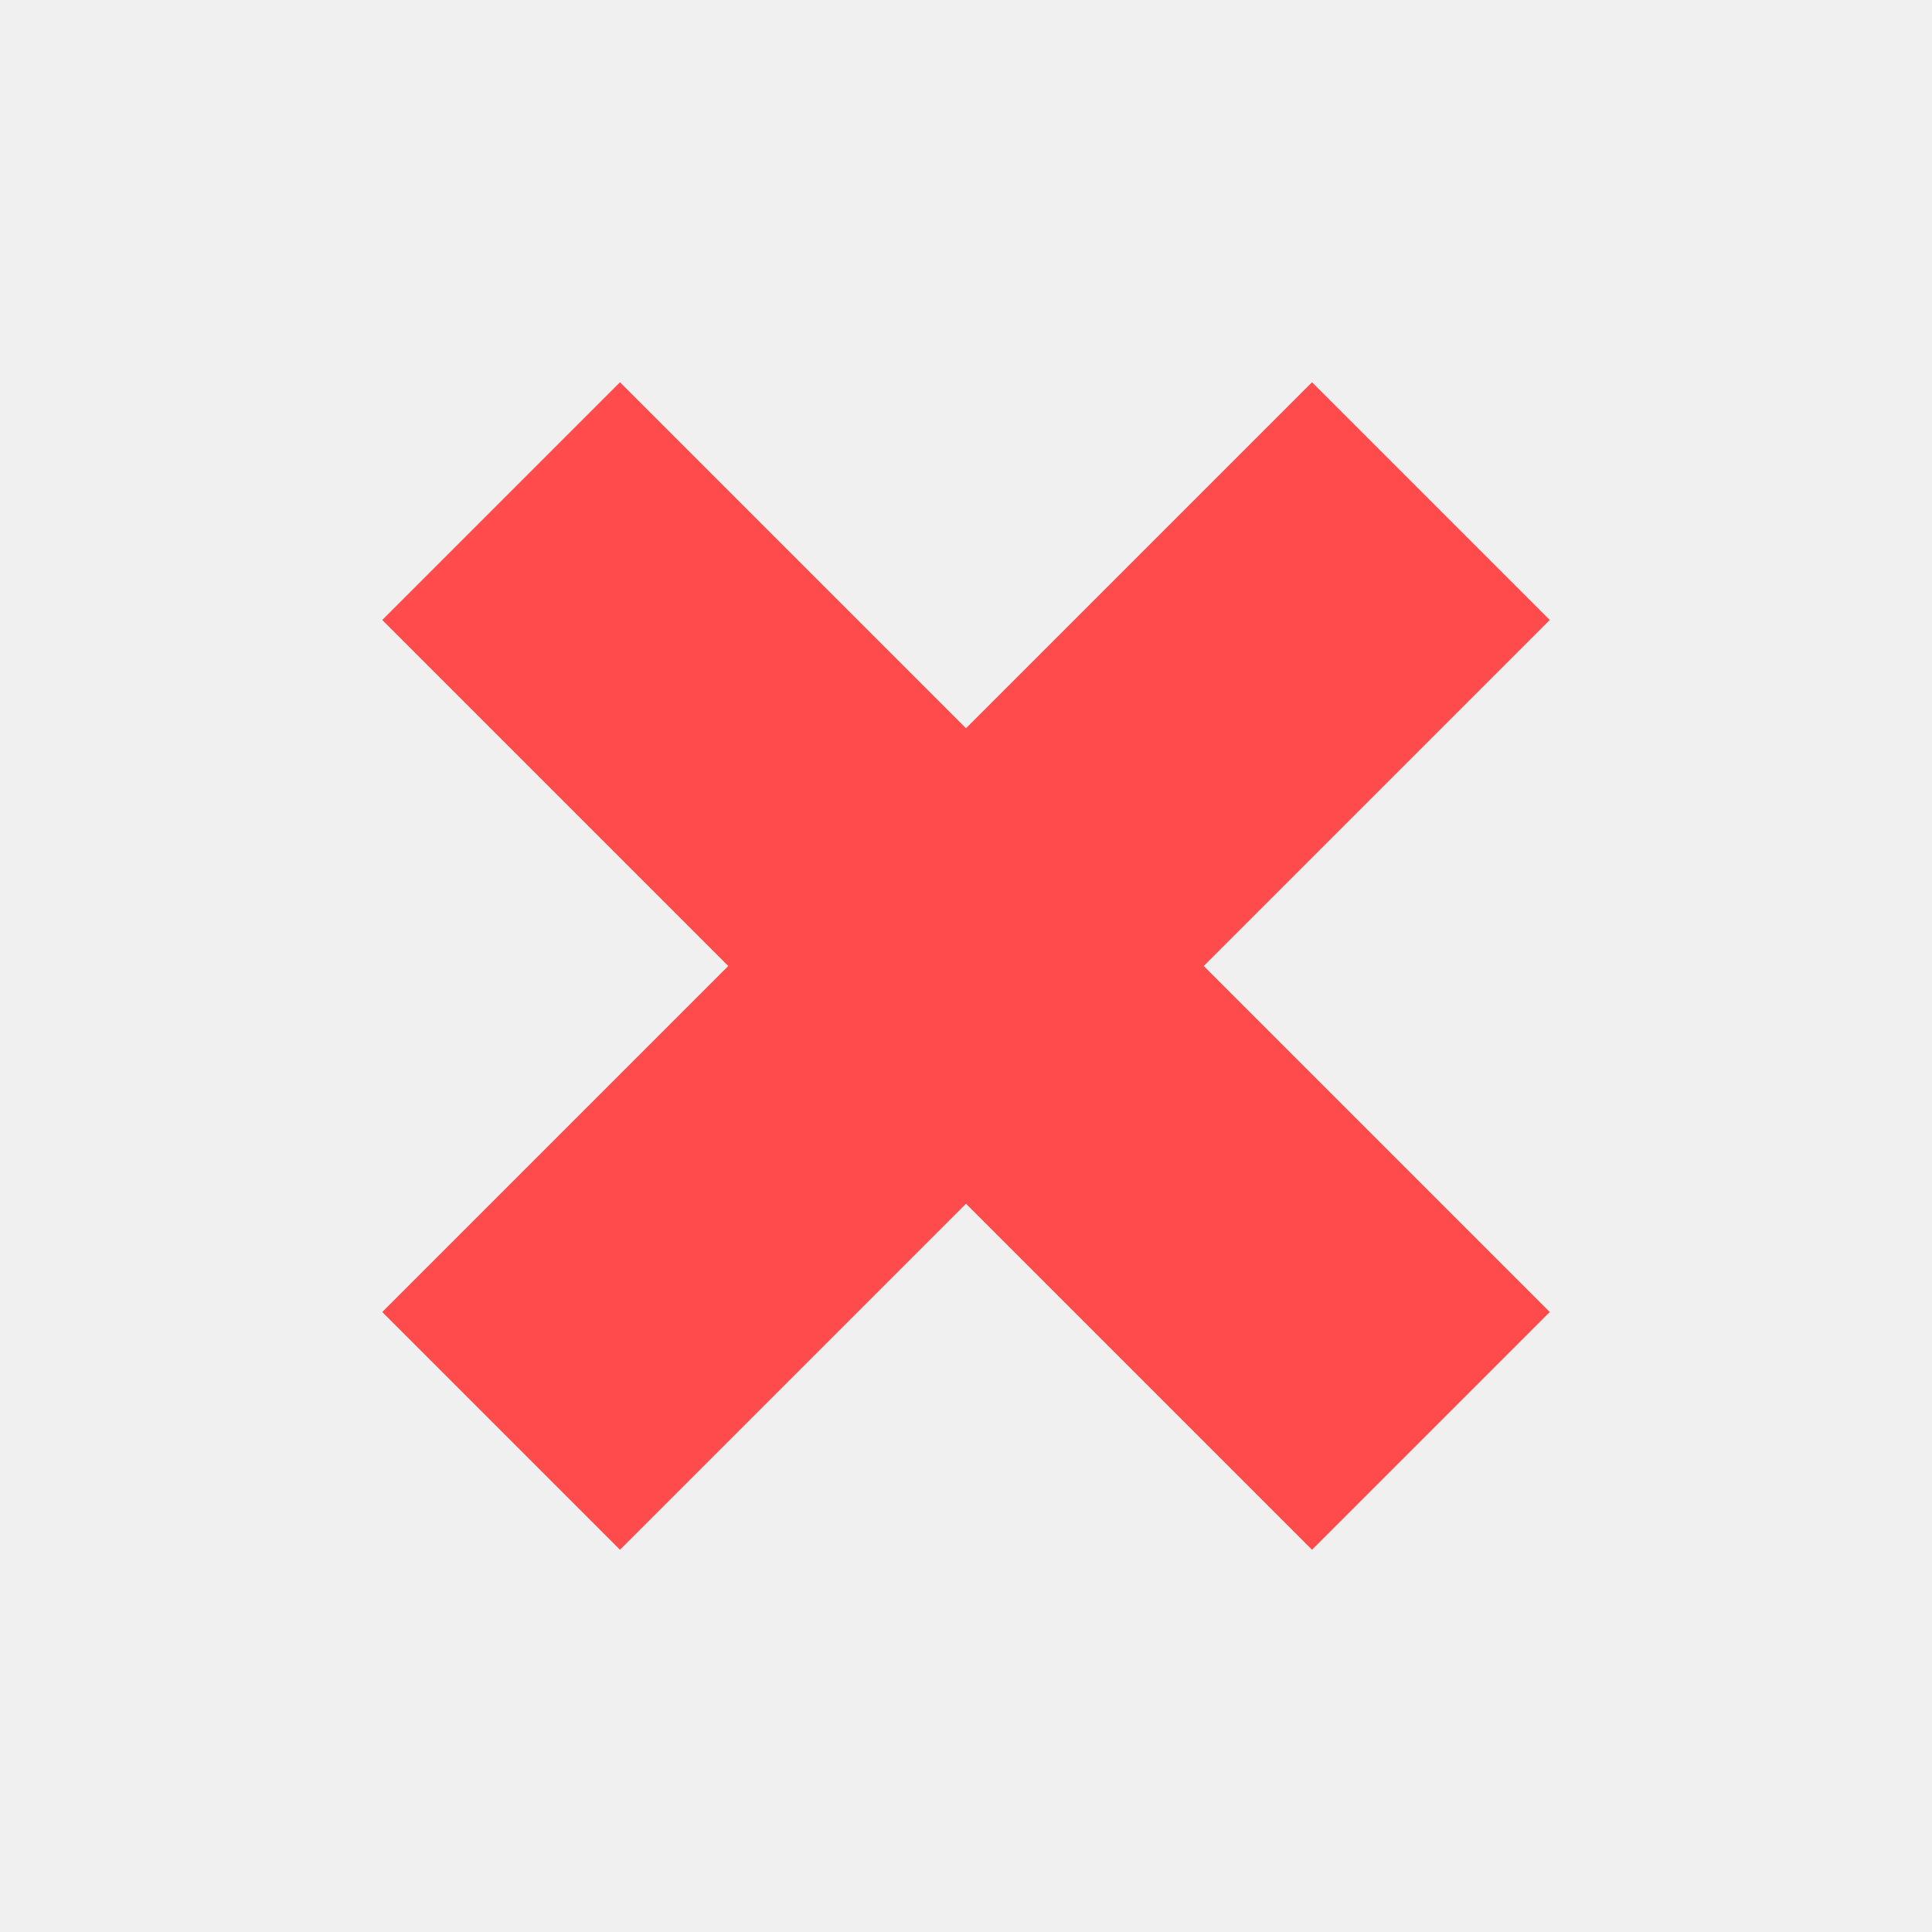
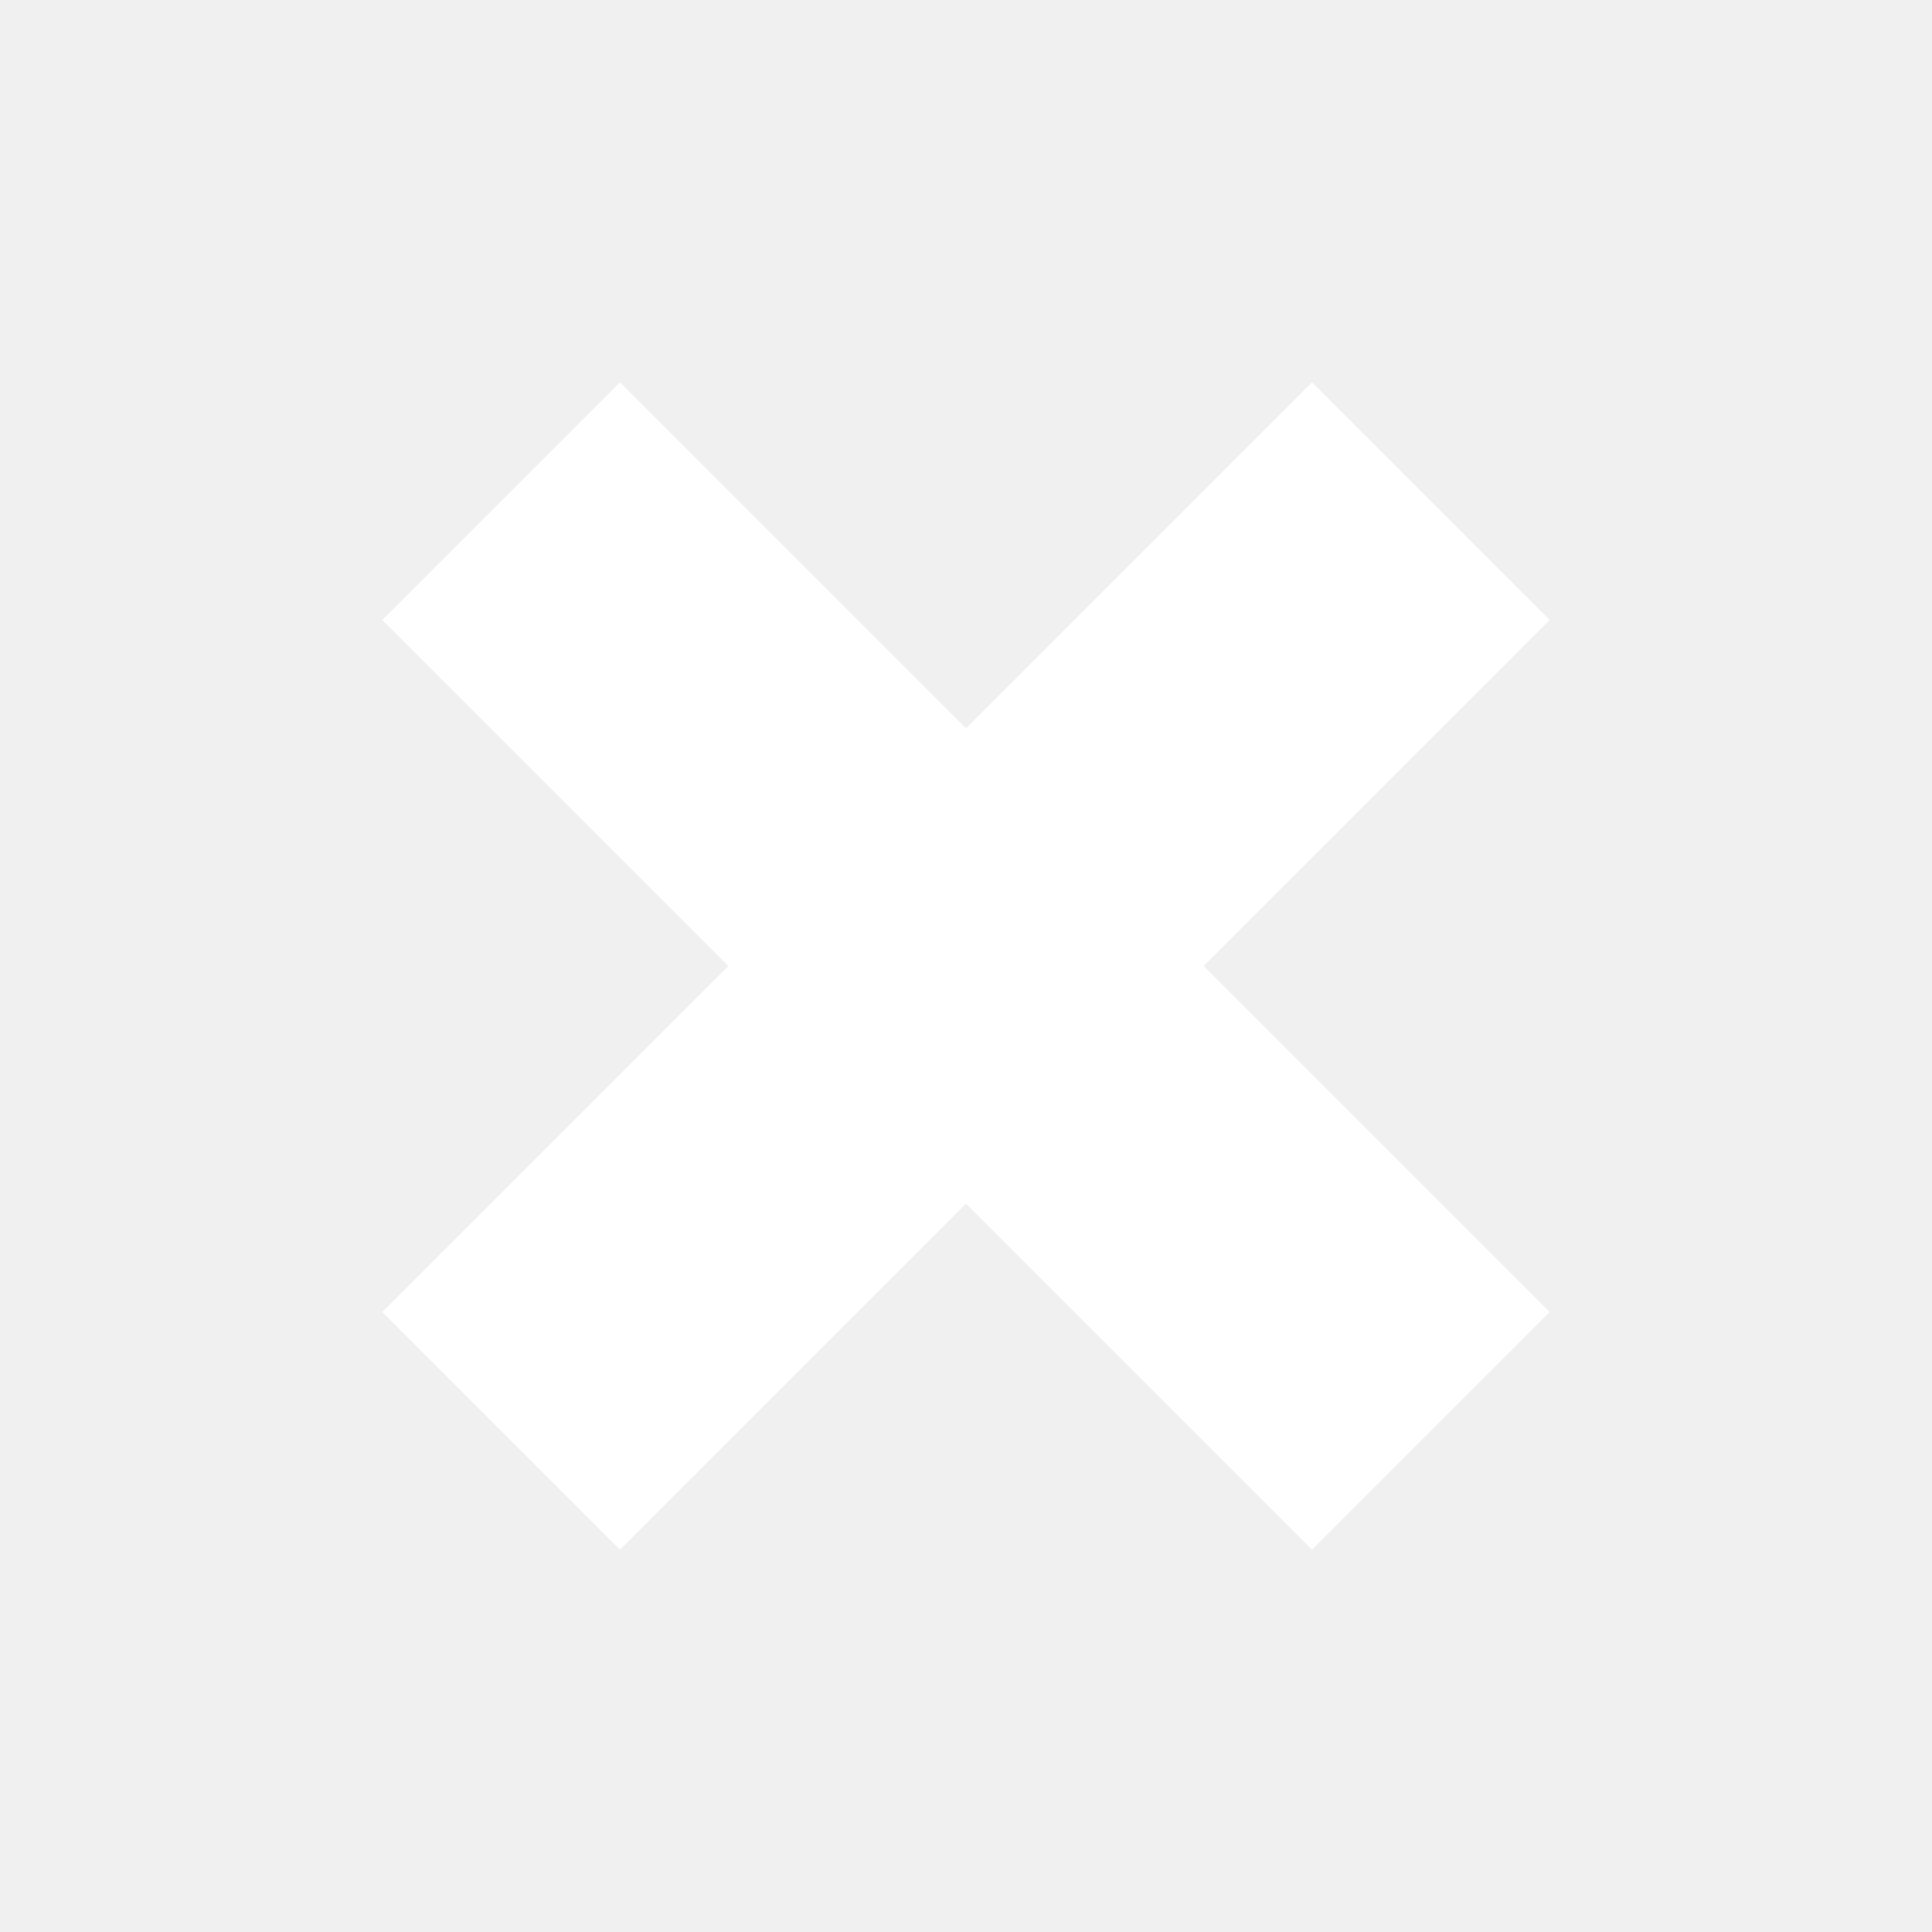
<svg xmlns="http://www.w3.org/2000/svg" version="1.1" id="Camada_1" x="0px" y="0px" viewBox="0 0 64 64" style="enable-background:new 0 0 64 64;" xml:space="preserve">
  <style type="text/css">
- 	.st0{fill:none;stroke:#FF4B4B;stroke-width:11.138;stroke-miterlimit:10;}
+ 	.st0{fill:none;stroke:#FFFFFF;stroke-width:11.138;stroke-miterlimit:10;}
</style>
  <g>
    <line class="st0" x1="16.6" y1="16.6" x2="47.4" y2="47.4" />
    <line class="st0" x1="47.4" y1="16.6" x2="16.6" y2="47.4" />
  </g>
</svg>
